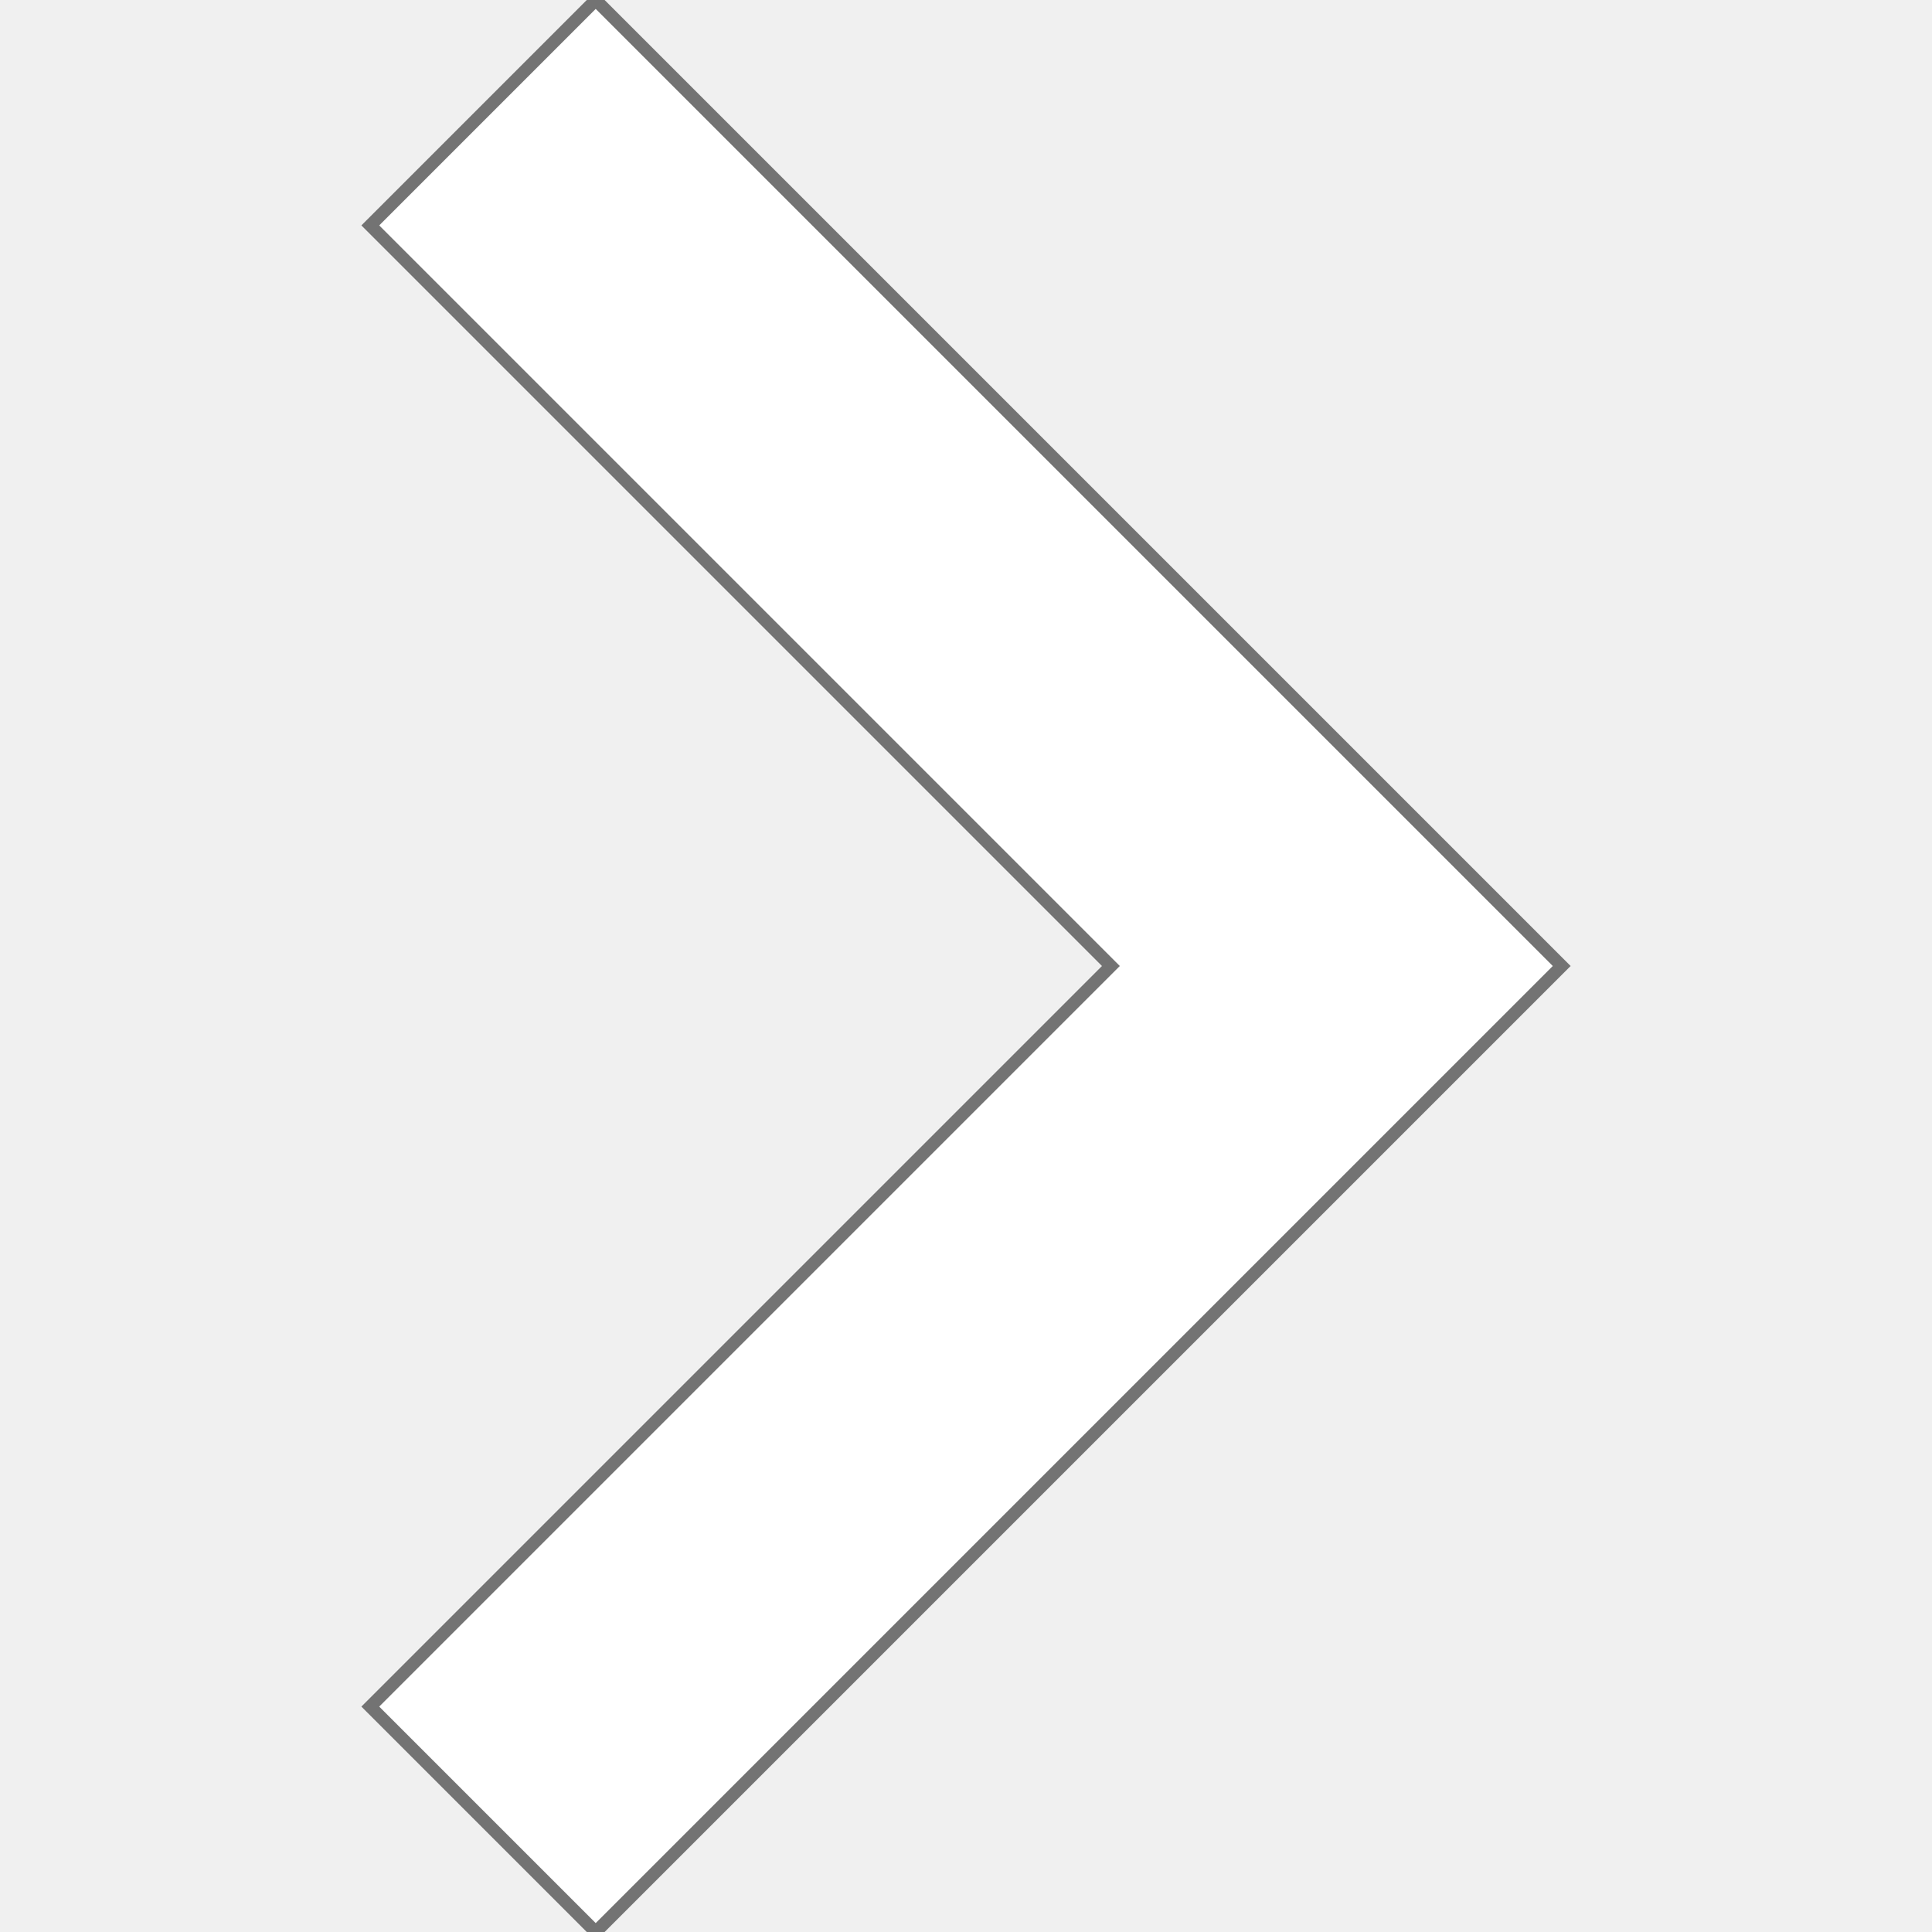
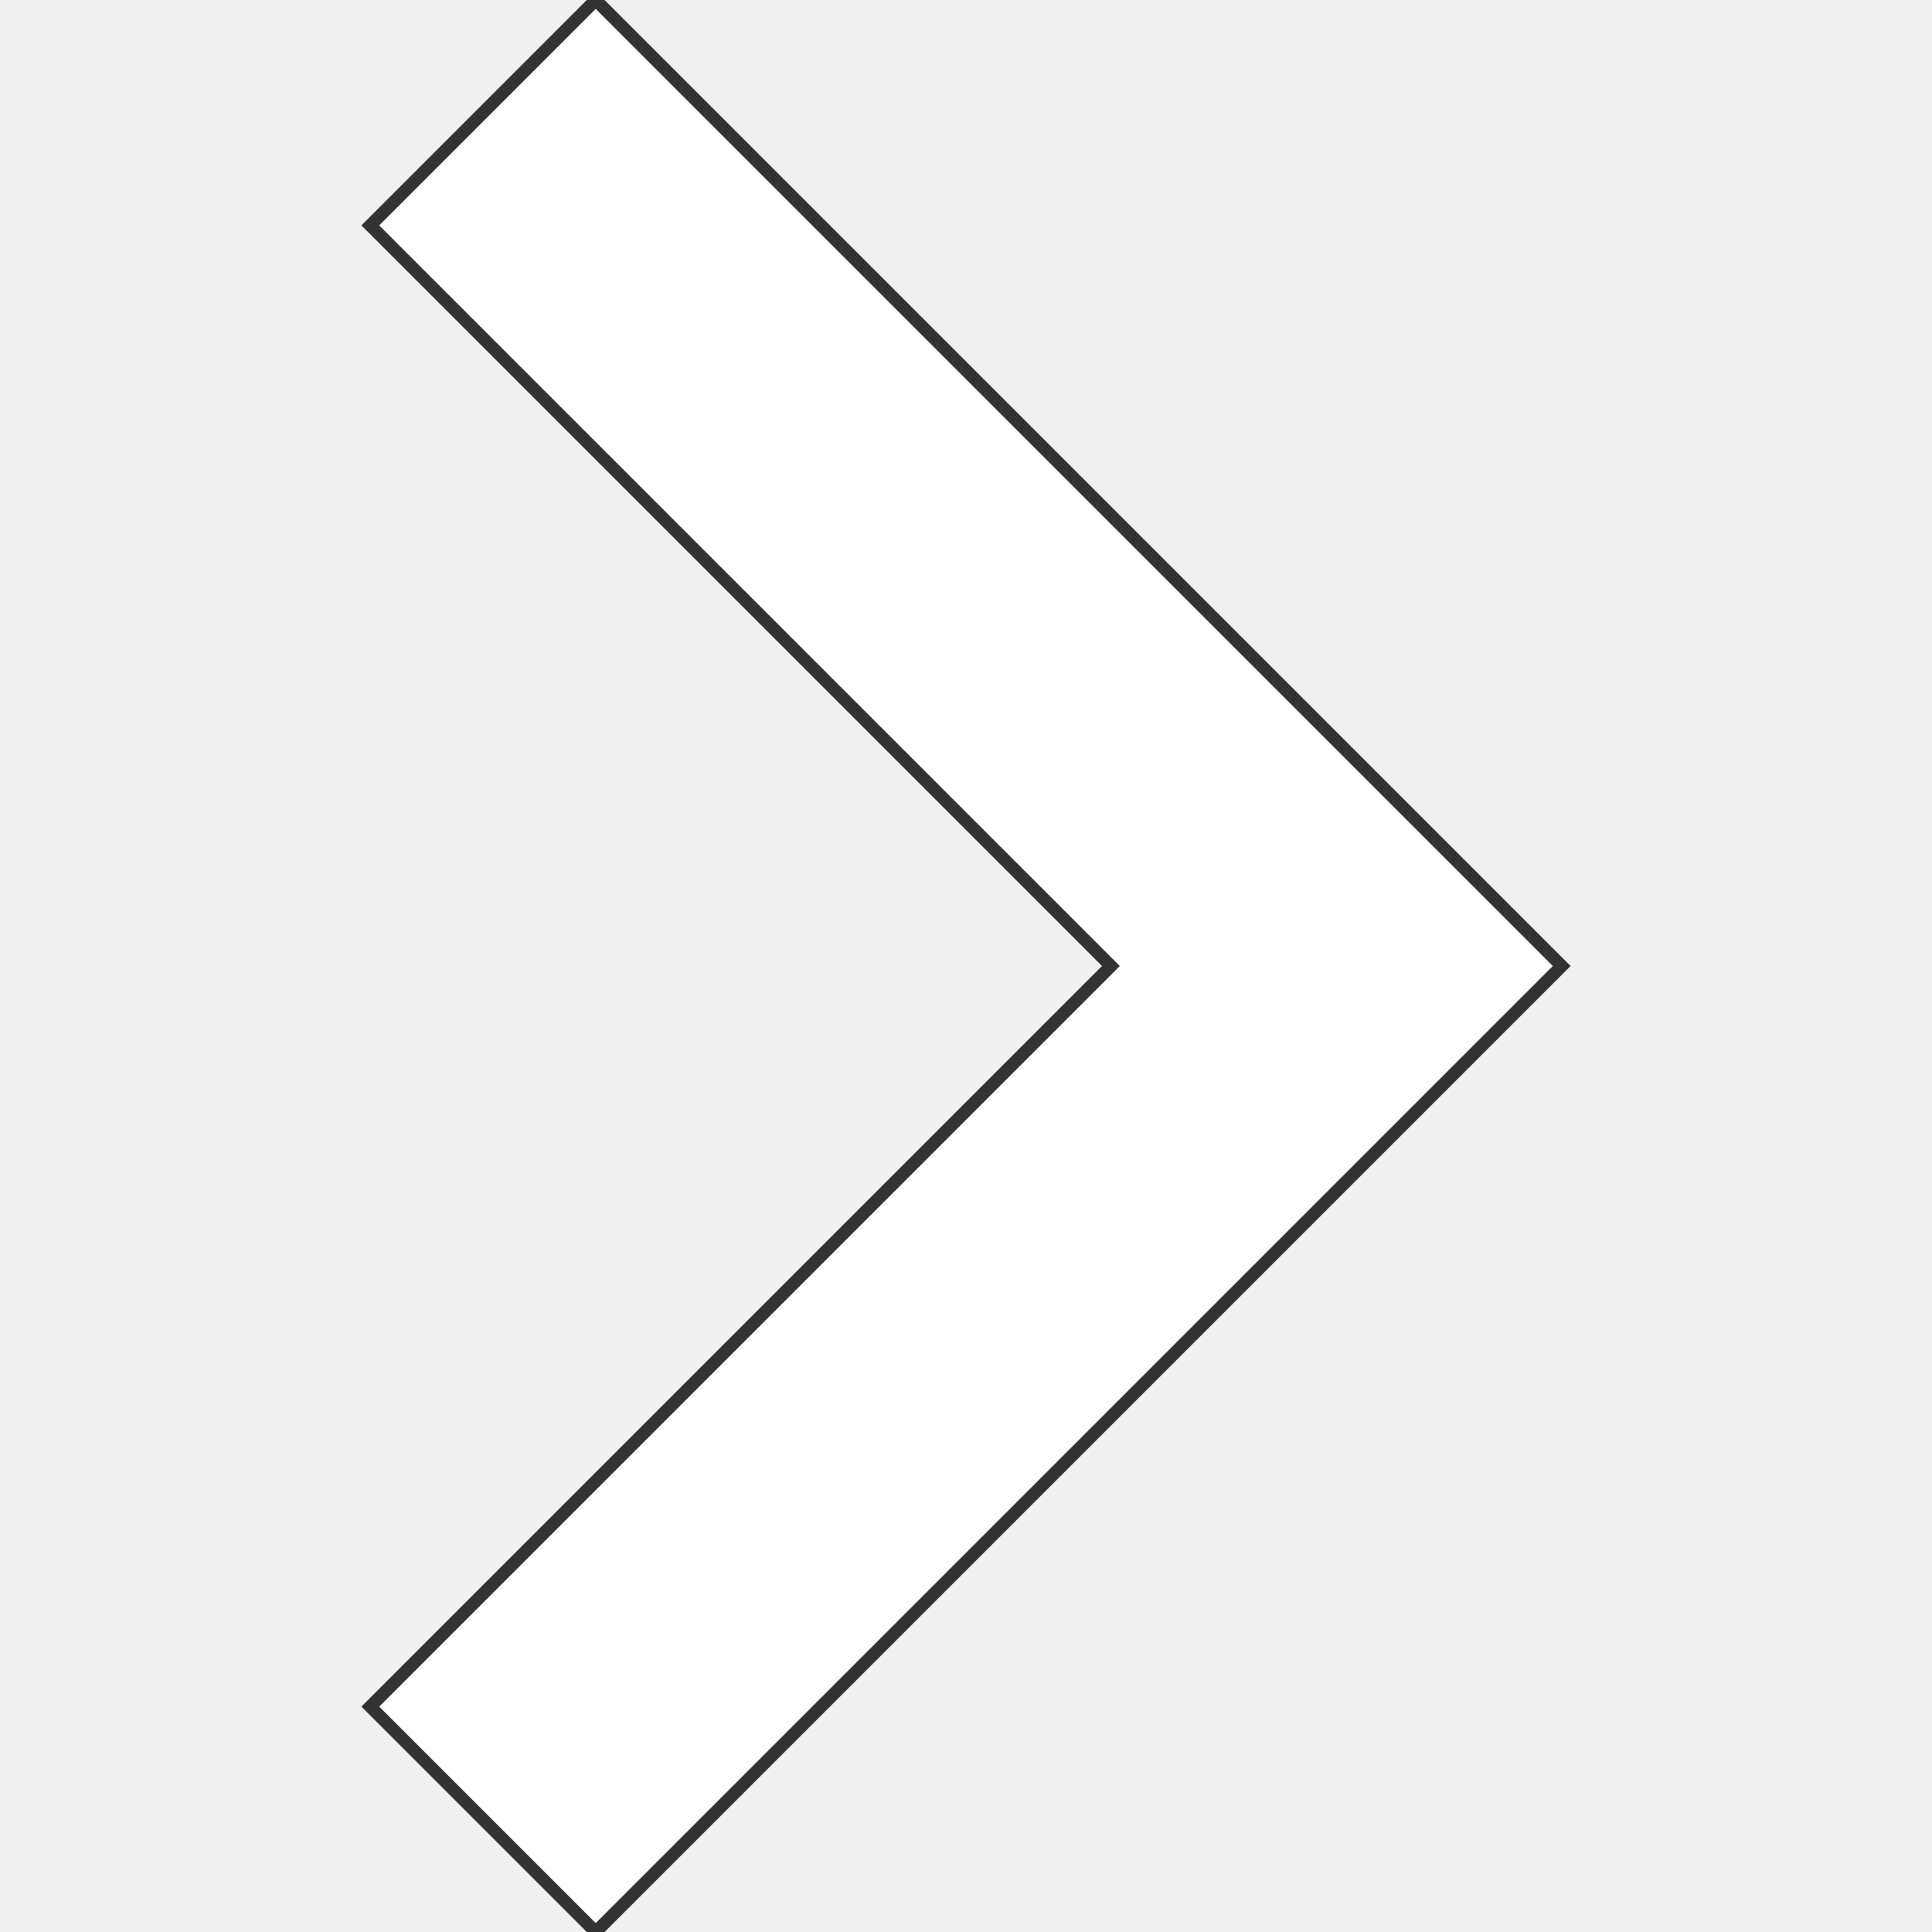
- <svg xmlns="http://www.w3.org/2000/svg" fill="white" stroke="#737373" stroke-width="2px" version="1.1" id="Capa_1" x="0px" y="0px" width="306px" height="306px" viewBox="0 0 306 306" style="enable-background:new 0 0 306 306;" xml:space="preserve">
+ <svg xmlns="http://www.w3.org/2000/svg" fill="white" stroke="#333" stroke-width="2px" version="1.1" id="Capa_1" x="0px" y="0px" width="306px" height="306px" viewBox="0 0 306 306" style="enable-background:new 0 0 306 306;" xml:space="preserve">
  <g>
    <g id="chevron-right">
      <polygon points="94.35,0 58.65,35.7 175.95,153 58.65,270.3 94.35,306 247.35,153   " />
    </g>
  </g>
</svg>
